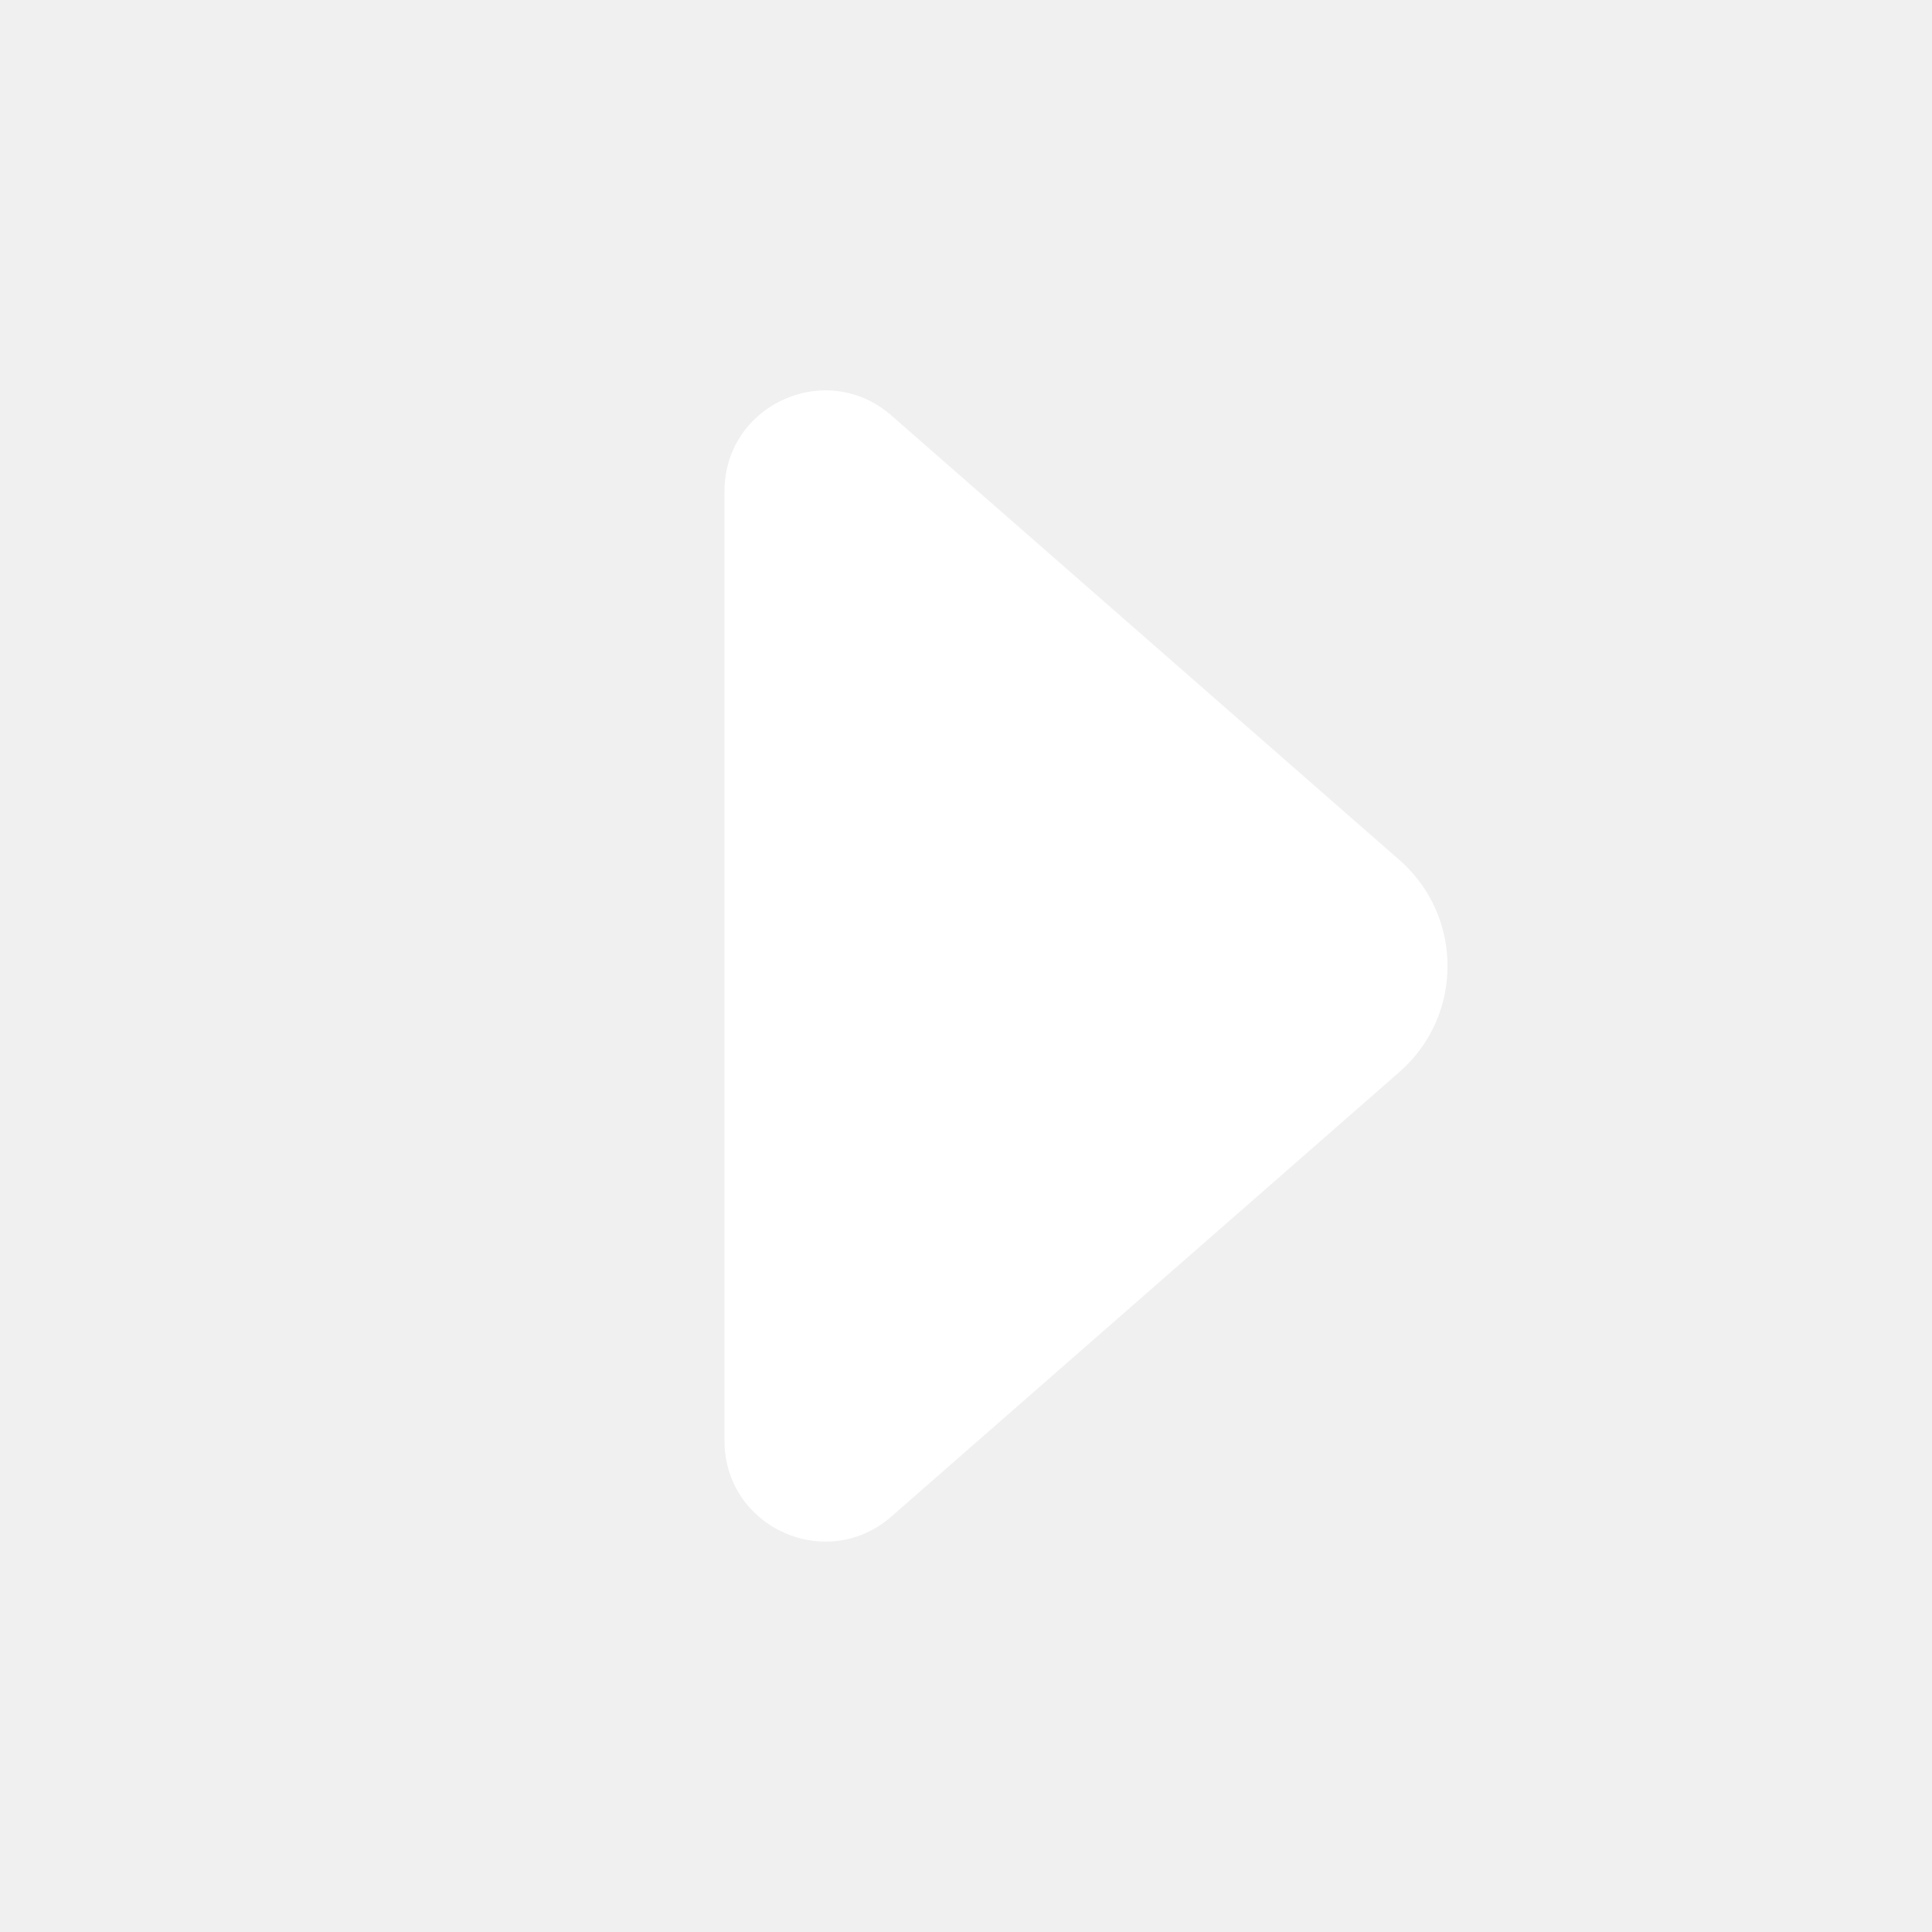
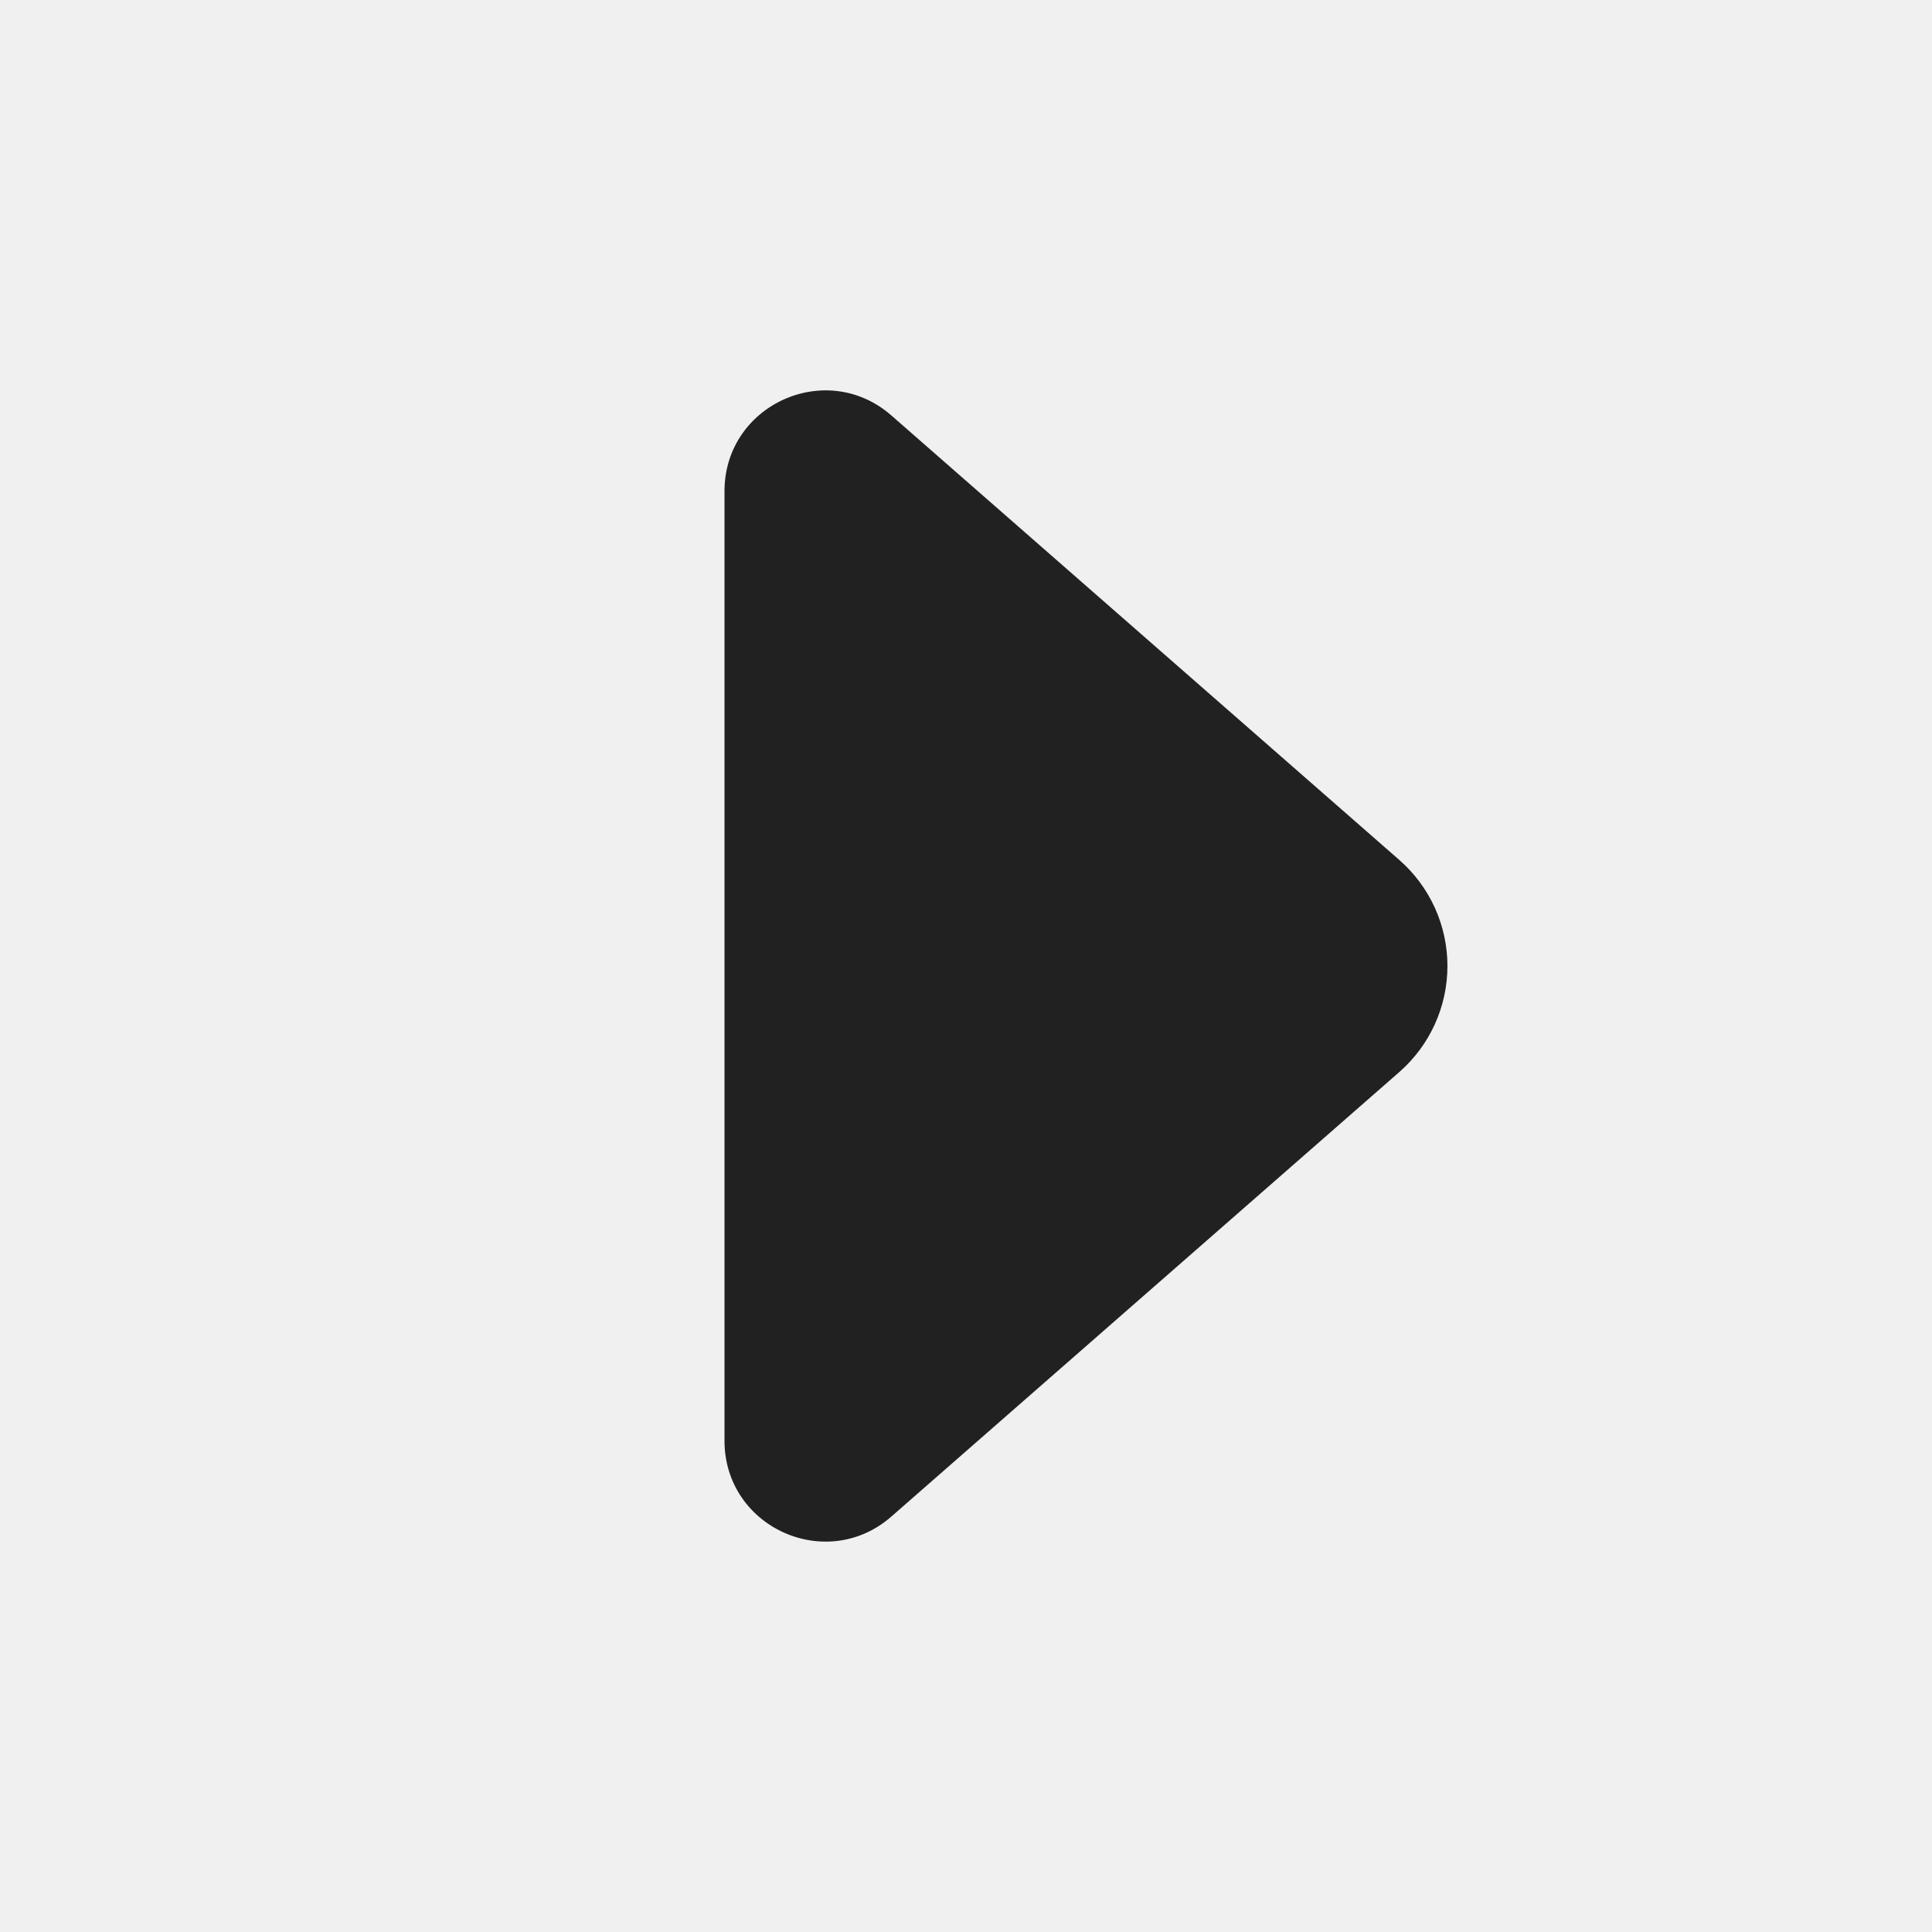
- <svg xmlns="http://www.w3.org/2000/svg" width="24" height="24" viewBox="0 0 24 24" fill="none">
-   <path d="M9 17.898C9 18.972 10.265 19.546 11.073 18.839L17.384 13.317C18.181 12.62 18.181 11.38 17.384 10.683L11.073 5.161C10.265 4.454 9 5.028 9 6.102V17.898Z" fill="#ffffff" />
+ <svg xmlns="http://www.w3.org/2000/svg" width="24" height="24" fill="none" viewBox="0 0 24 24">
+   <path d="M9 17.898c0 1.074 1.265 1.648 2.073.941l6.31-5.522a1.75 1.75 0 0 0 0-2.634l-6.31-5.522C10.265 4.454 9 5.028 9 6.102v11.796Z" fill="#212121" />
</svg>
